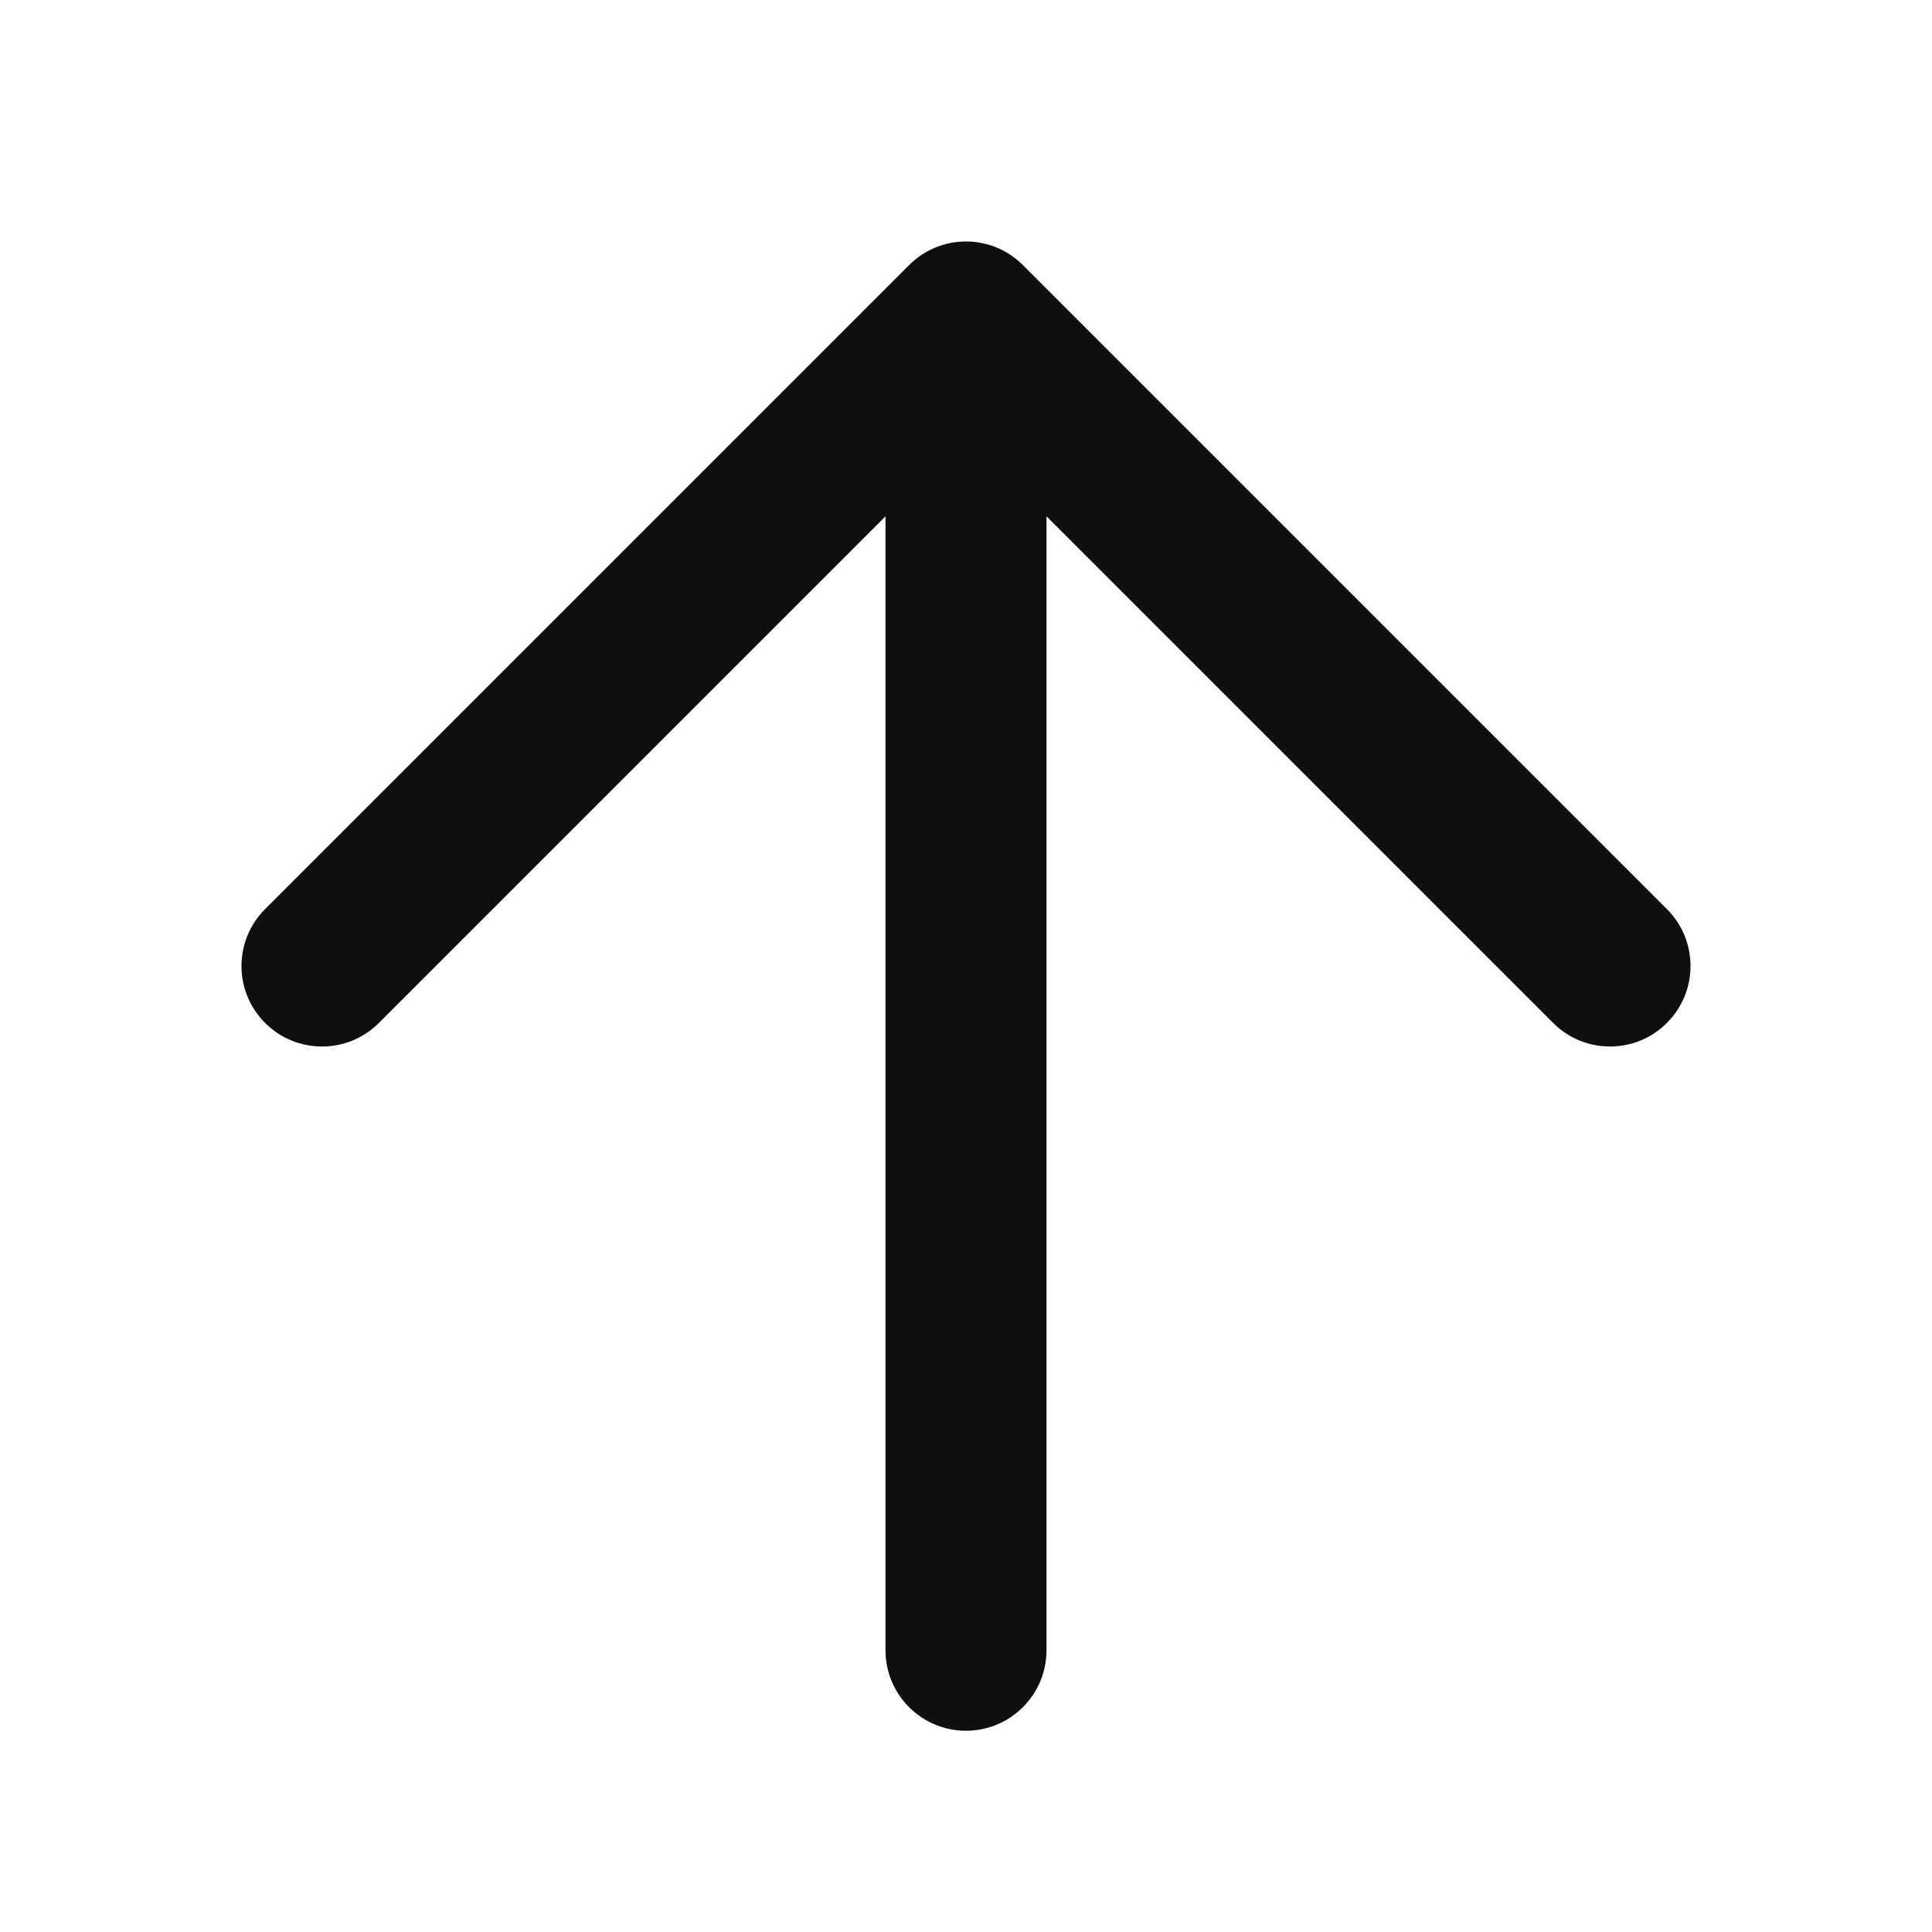
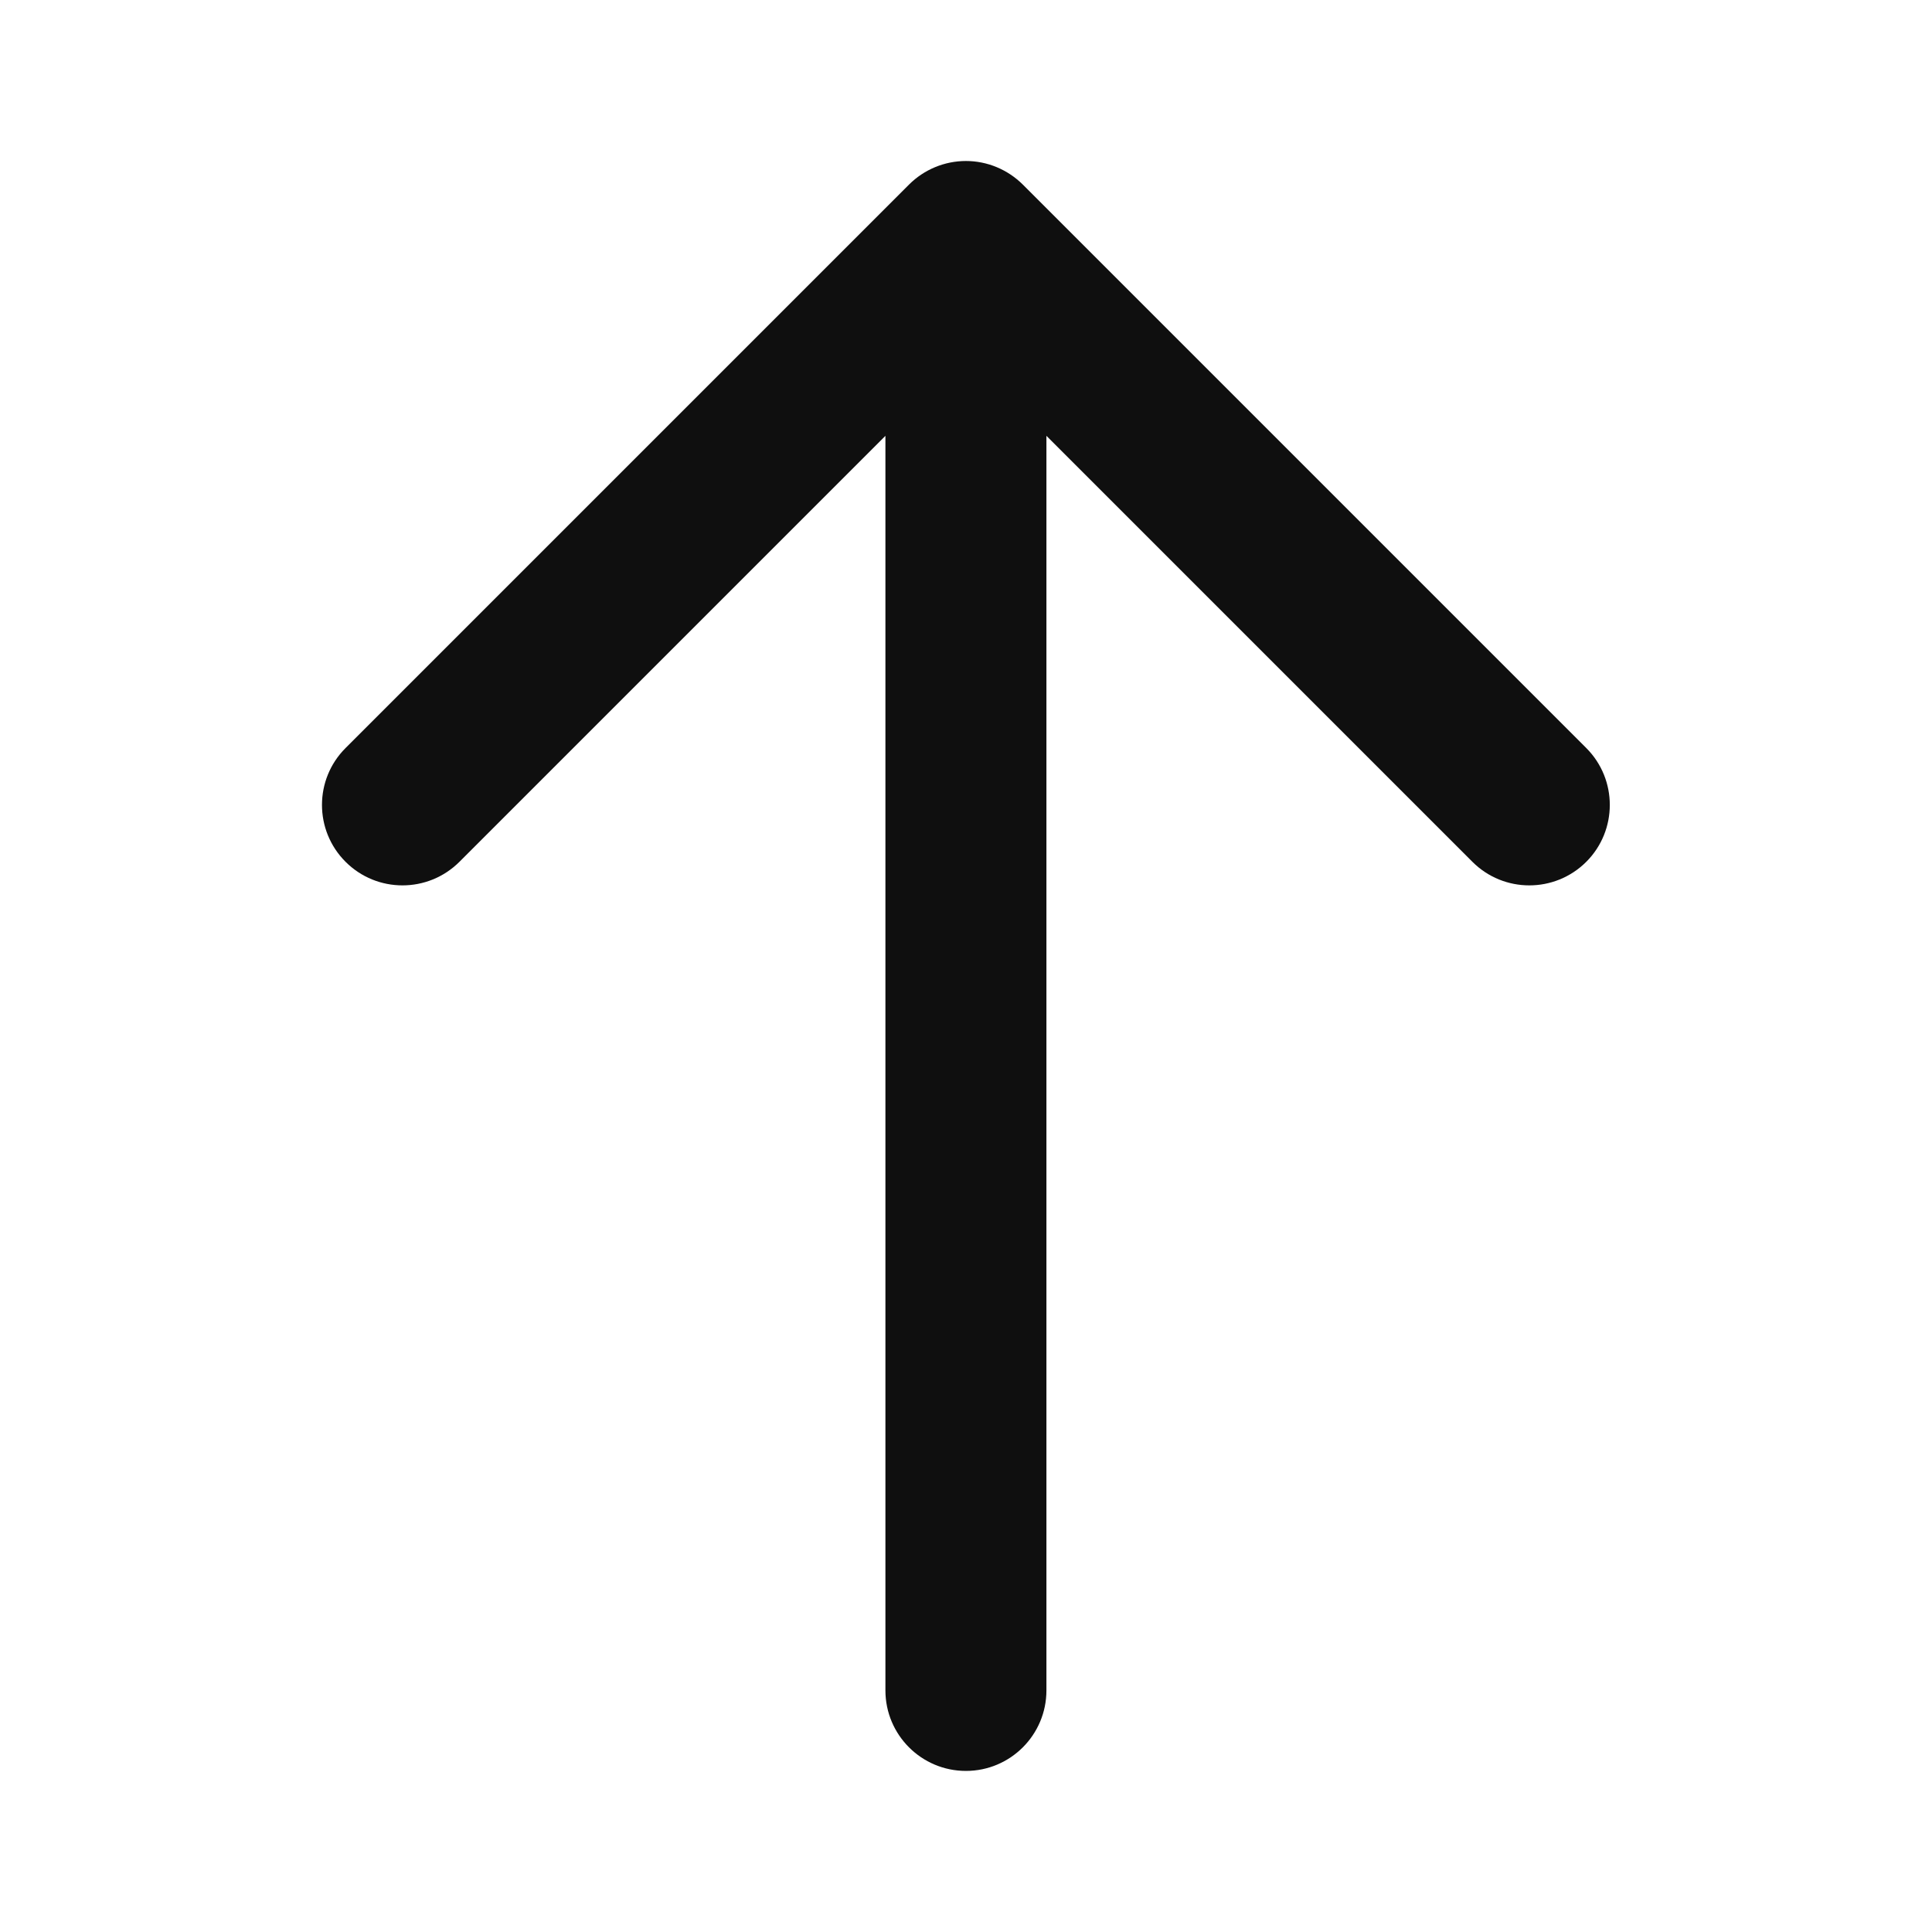
<svg xmlns="http://www.w3.org/2000/svg" width="24" height="24" viewBox="0 0 24 24" fill="none">
-   <path d="M11 20.5C11 21.052 11.448 21.5 12 21.5C12.552 21.5 13 21.052 13 20.5V6.414L19.293 12.707C19.683 13.098 20.317 13.098 20.707 12.707C21.098 12.316 21.098 11.684 20.707 11.293L12.707 3.293C12.316 2.902 11.684 2.902 11.293 3.293L3.293 11.293C2.902 11.684 2.902 12.316 3.293 12.707C3.683 13.098 4.317 13.098 4.707 12.707L11 6.414V20.5Z" fill="#0F0F0F" />
+   <path d="M19.705 9.292C20.095 9.682 20.095 10.316 19.705 10.706C19.314 11.096 18.681 11.096 18.291 10.706L12.999 5.414L12.999 20.999C12.999 21.551 12.551 21.999 11.999 21.999C11.447 21.999 10.999 21.551 10.999 20.999L10.999 5.414L5.707 10.706C5.316 11.096 4.683 11.096 4.293 10.706C3.902 10.316 3.902 9.682 4.293 9.292L11.292 2.293C11.479 2.106 11.734 2 11.999 2C12.264 2 12.518 2.106 12.706 2.293L19.705 9.292Z" fill="#0F0F0F" />
</svg>
